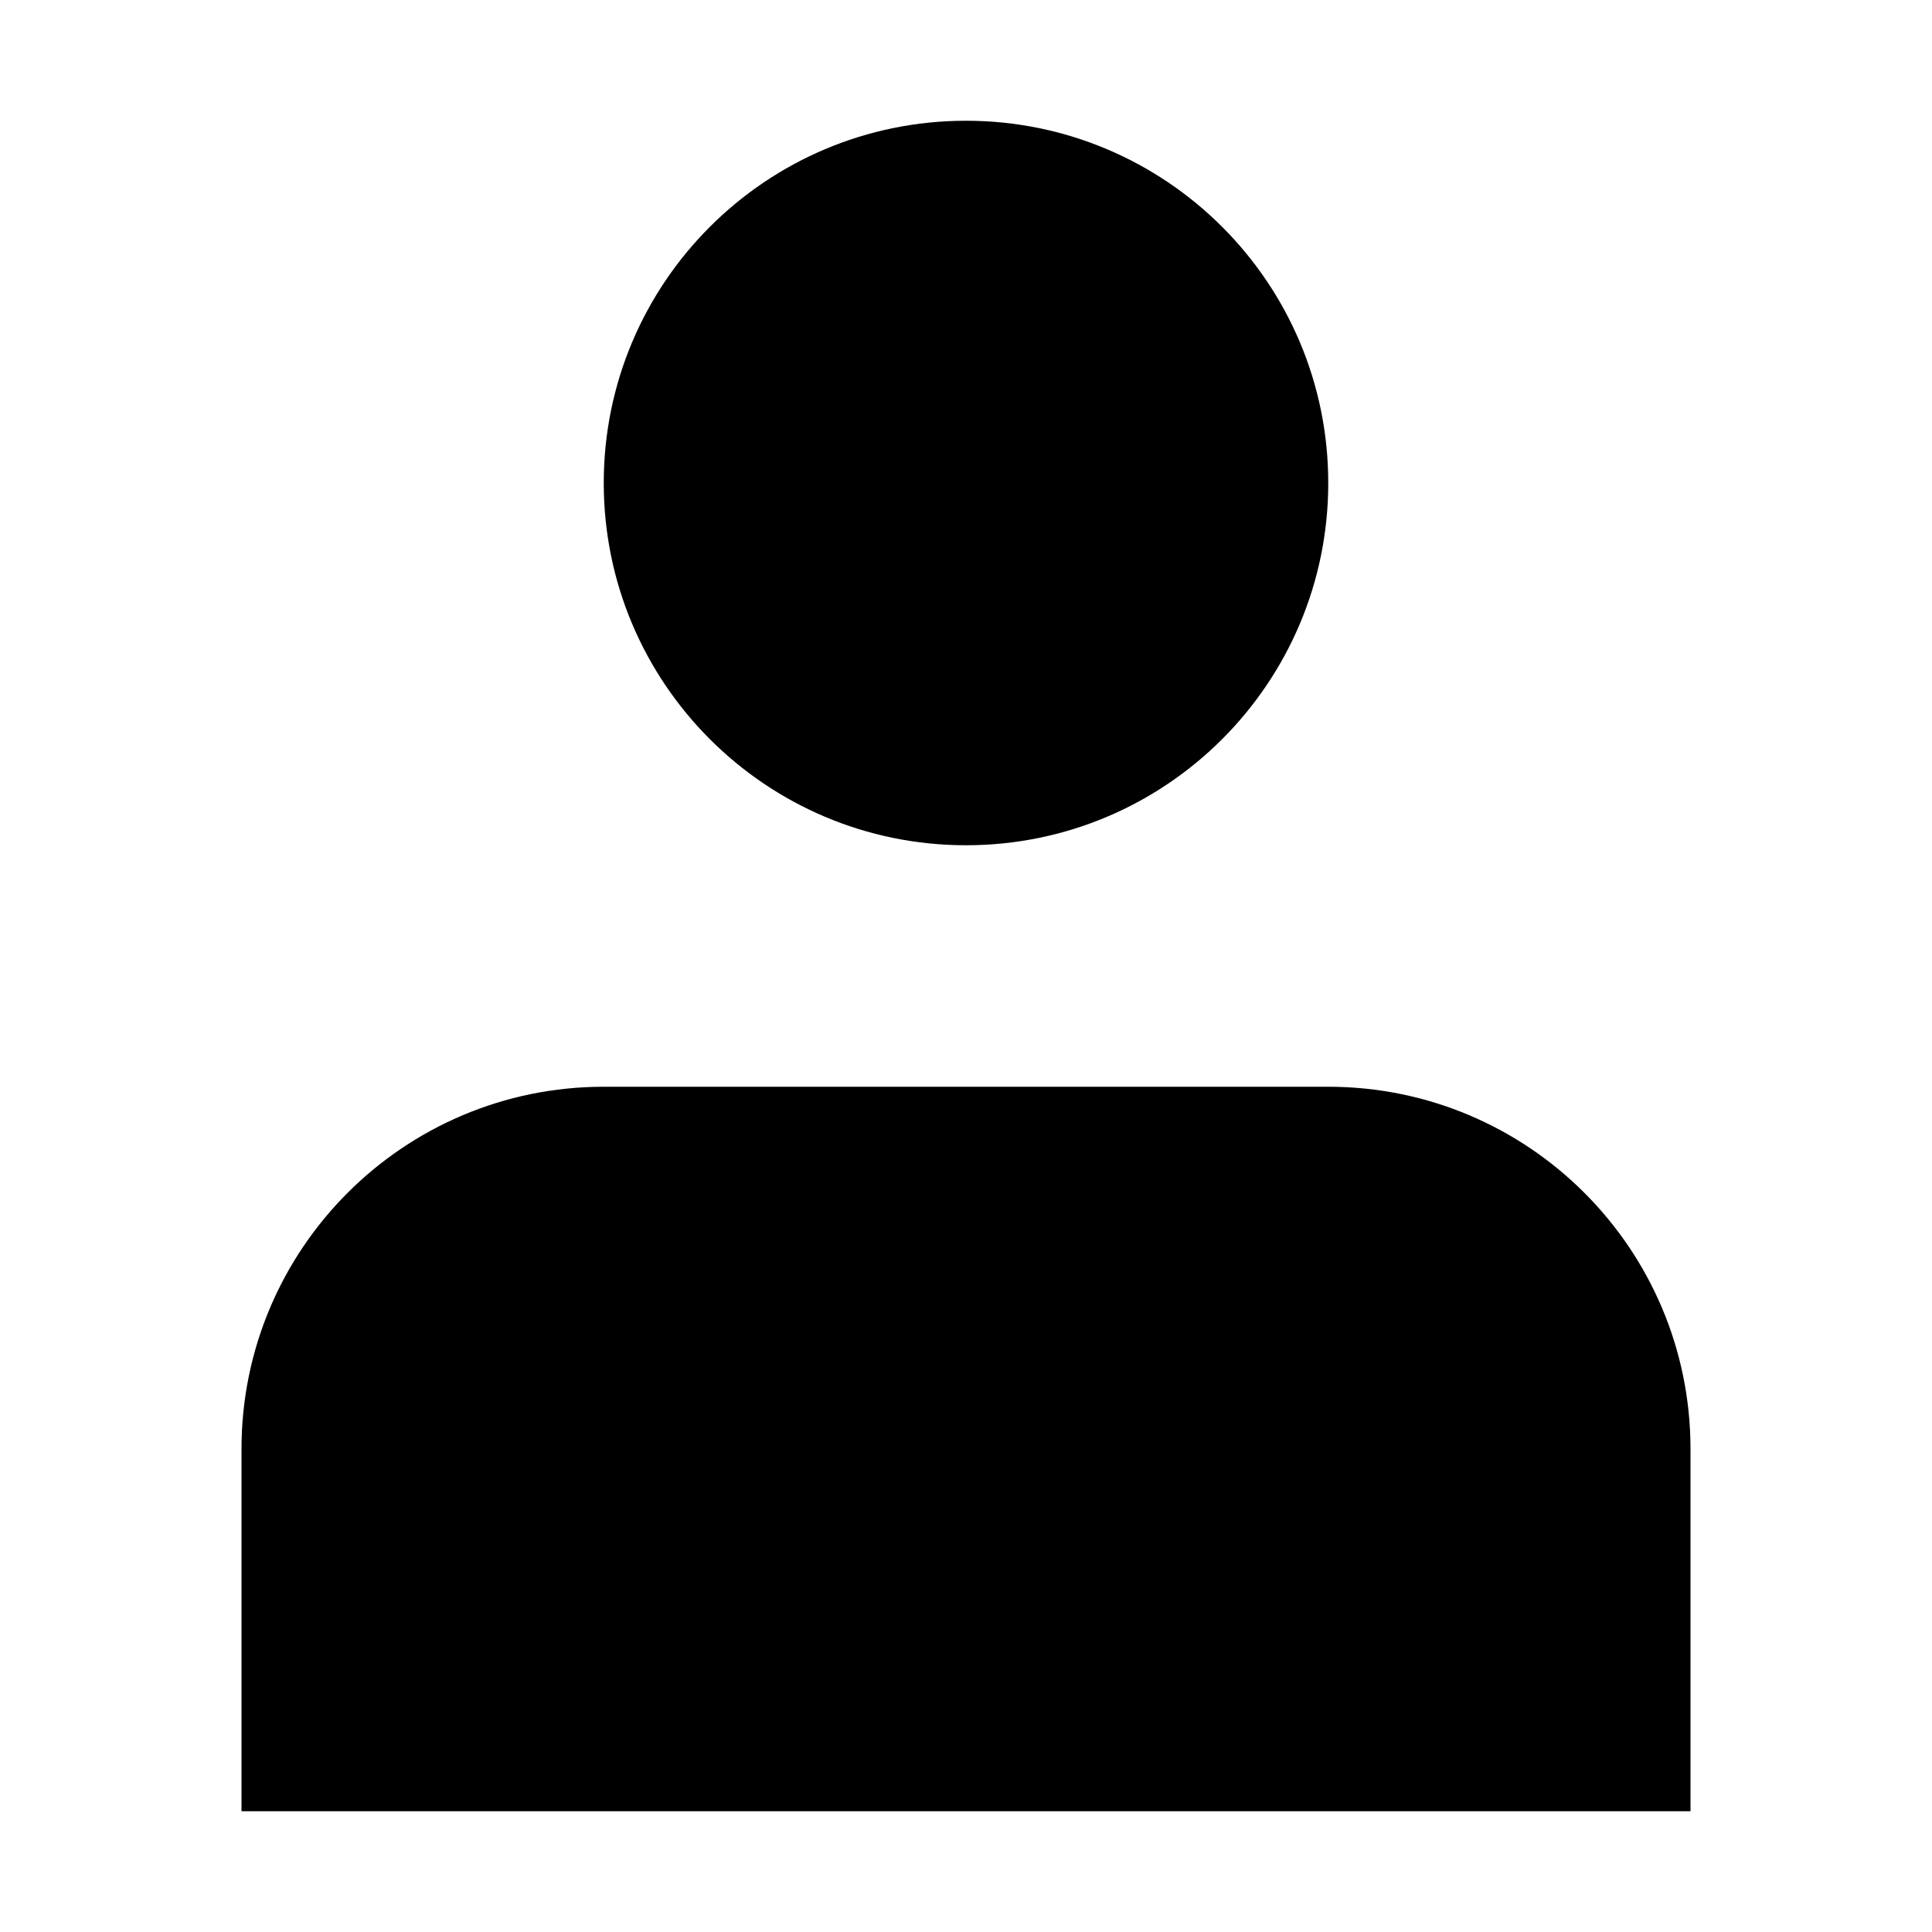
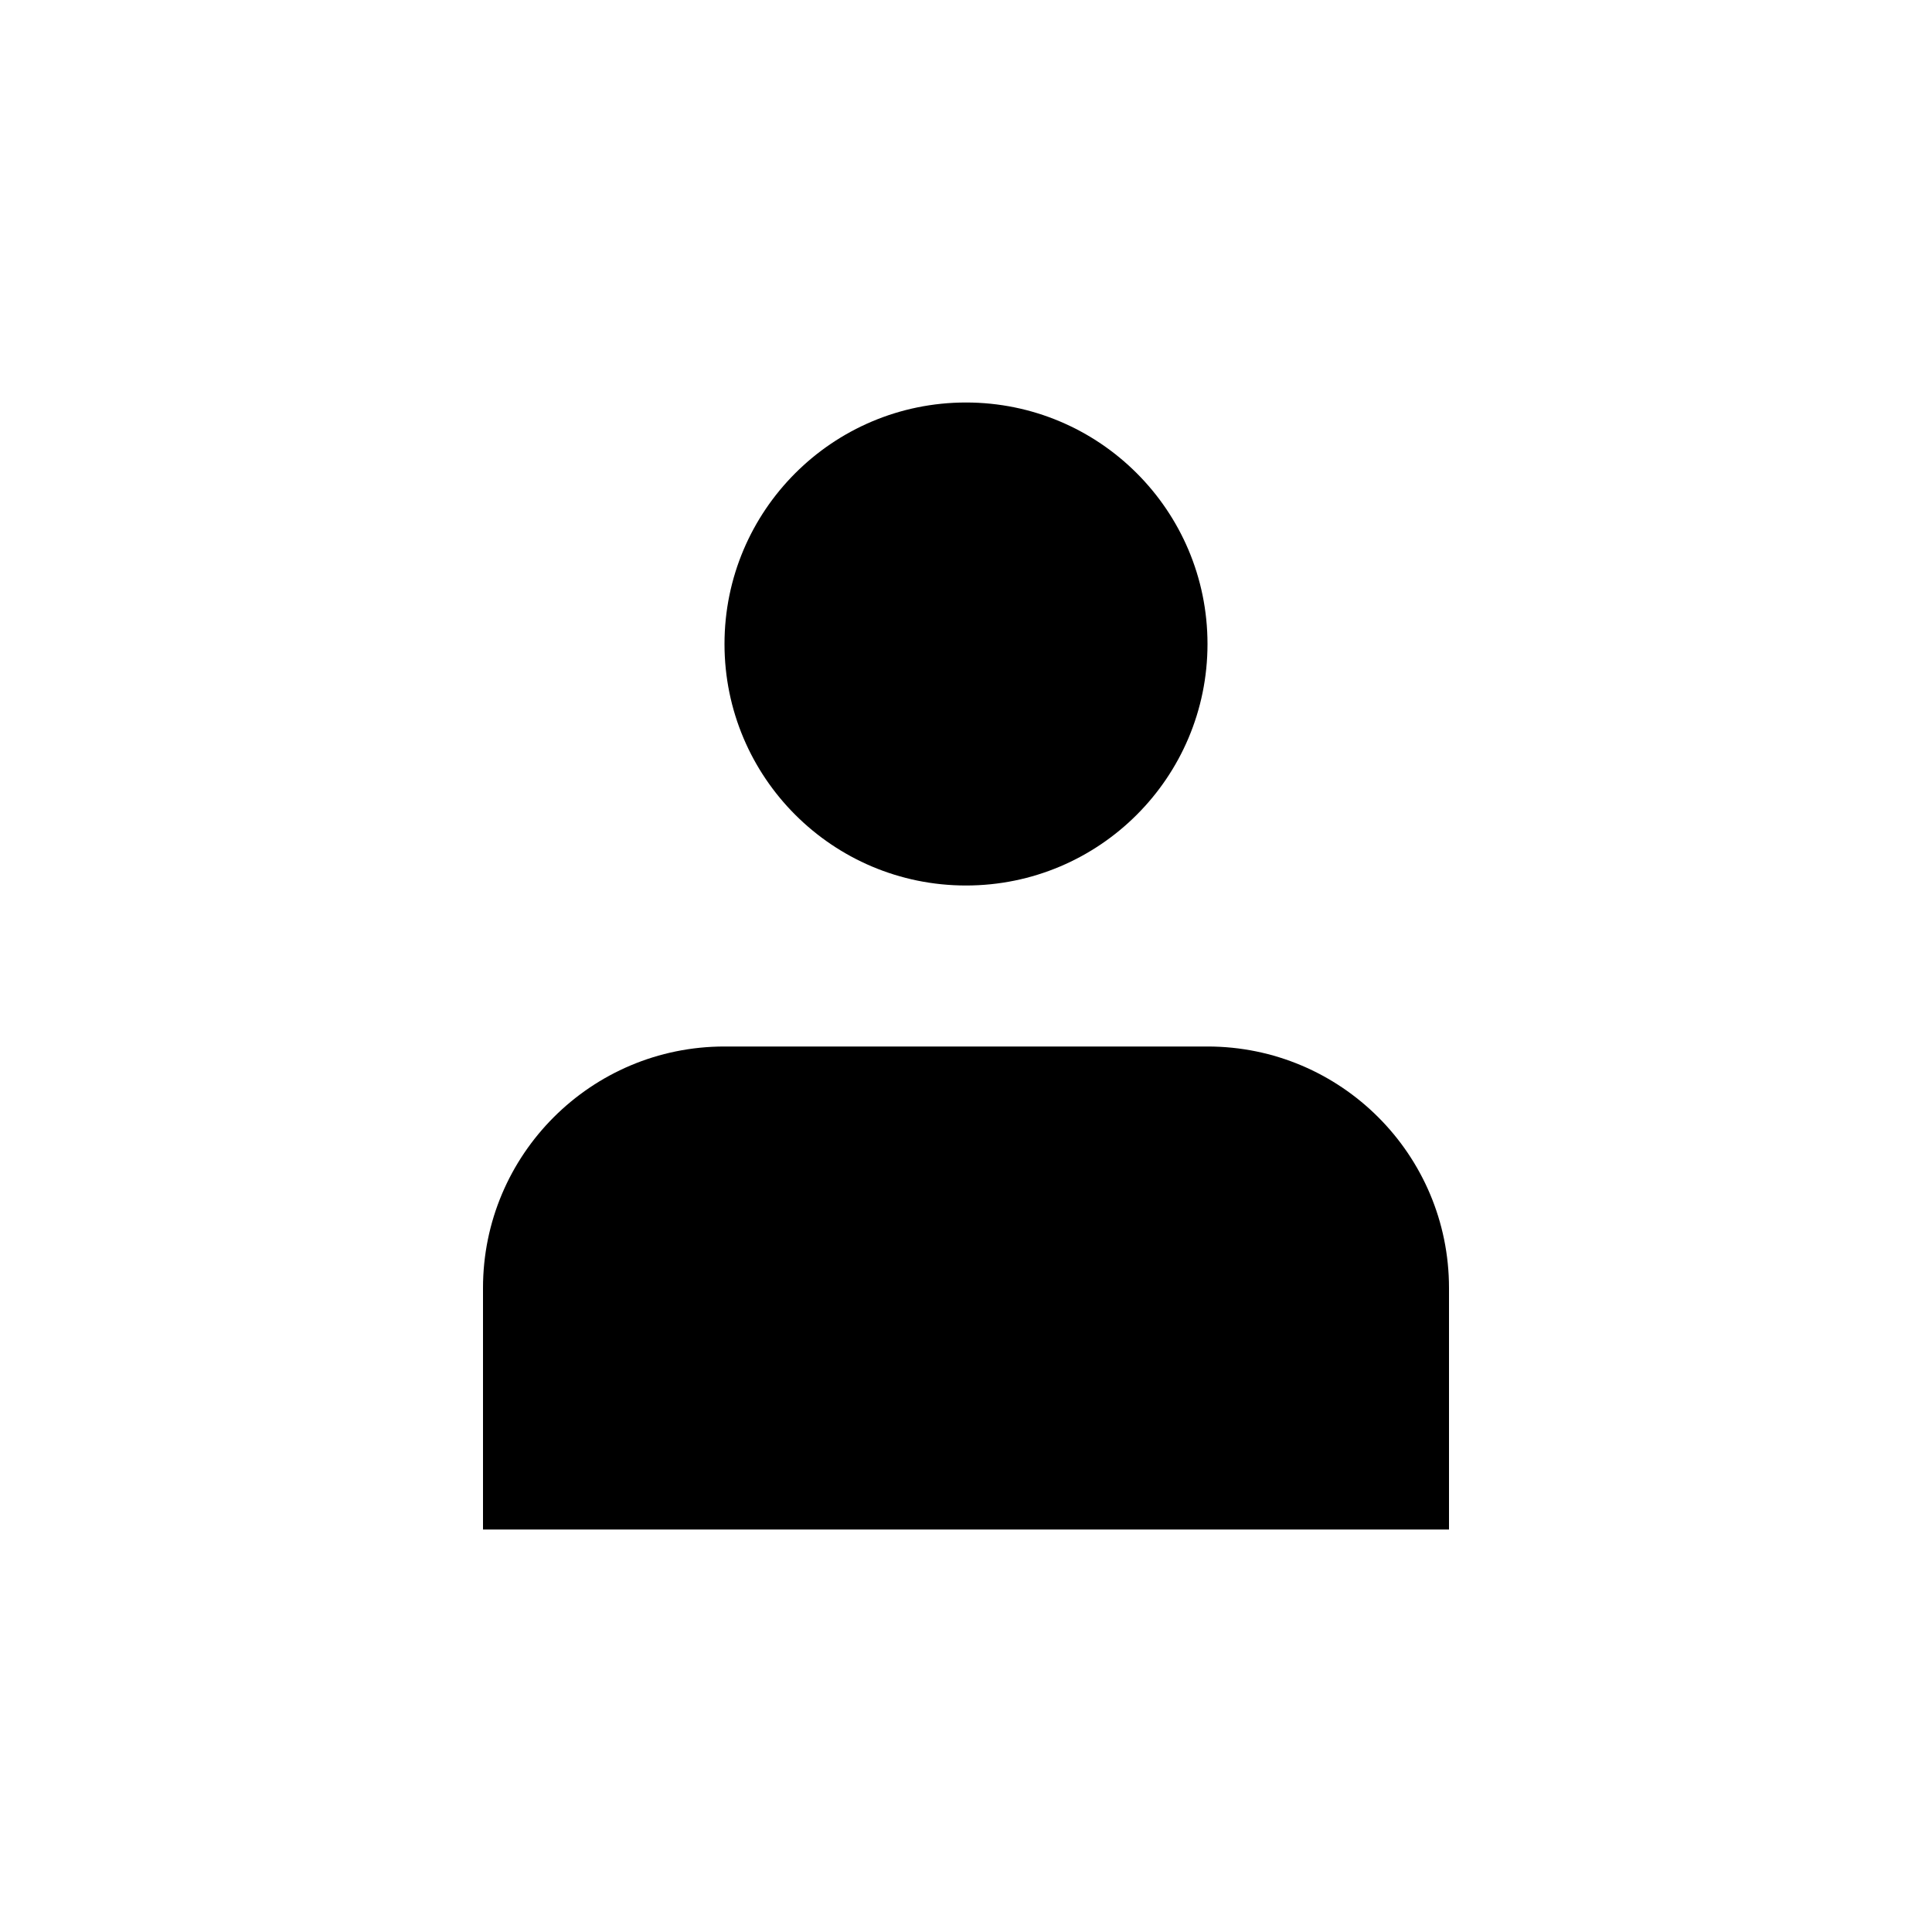
- <svg xmlns="http://www.w3.org/2000/svg" width="800px" height="800px" viewBox="0 0 16 16" fill="none">
+ <svg xmlns="http://www.w3.org/2000/svg" width="800px" height="800px" viewBox="-4 -4 24 24" fill="none">
  <path d="M8 7C9.657 7 11 5.657 11 4C11 2.343 9.657 1 8 1C6.343 1 5 2.343 5 4C5 5.657 6.343 7 8 7Z" fill="#000000" />
  <path d="M14 12C14 10.343 12.657 9 11 9H5C3.343 9 2 10.343 2 12V15H14V12Z" fill="#000000" />
</svg>
